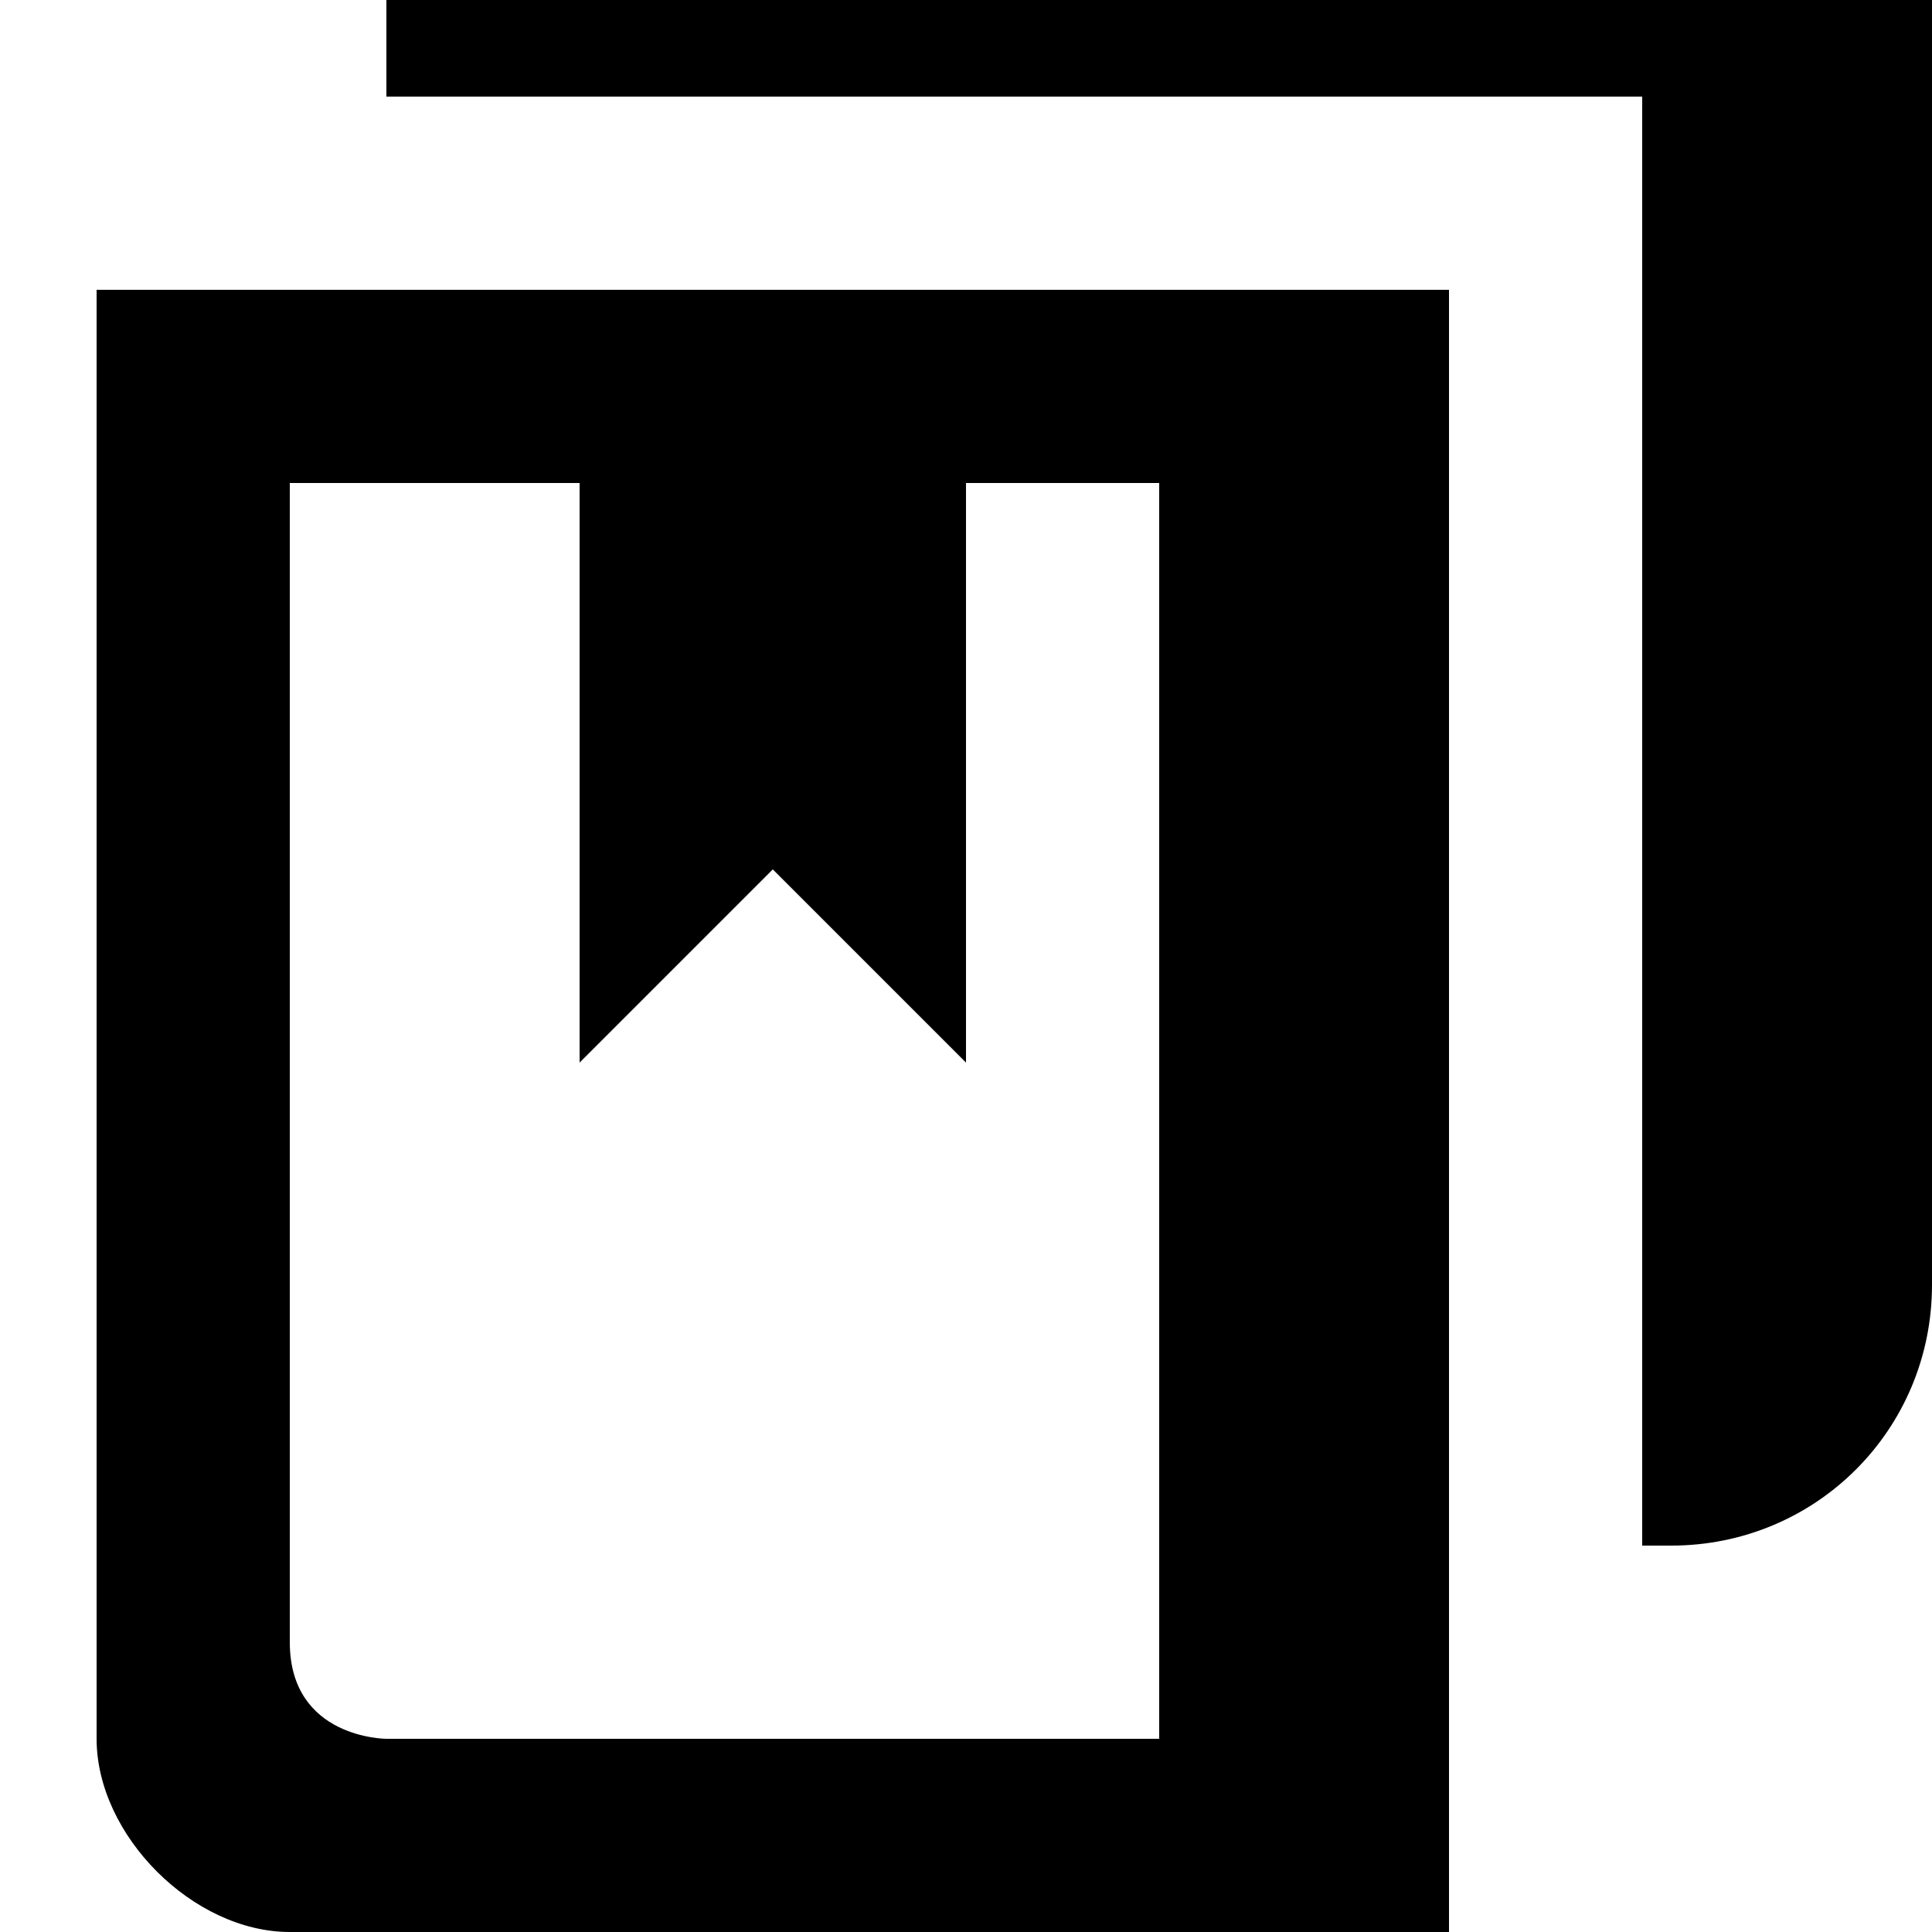
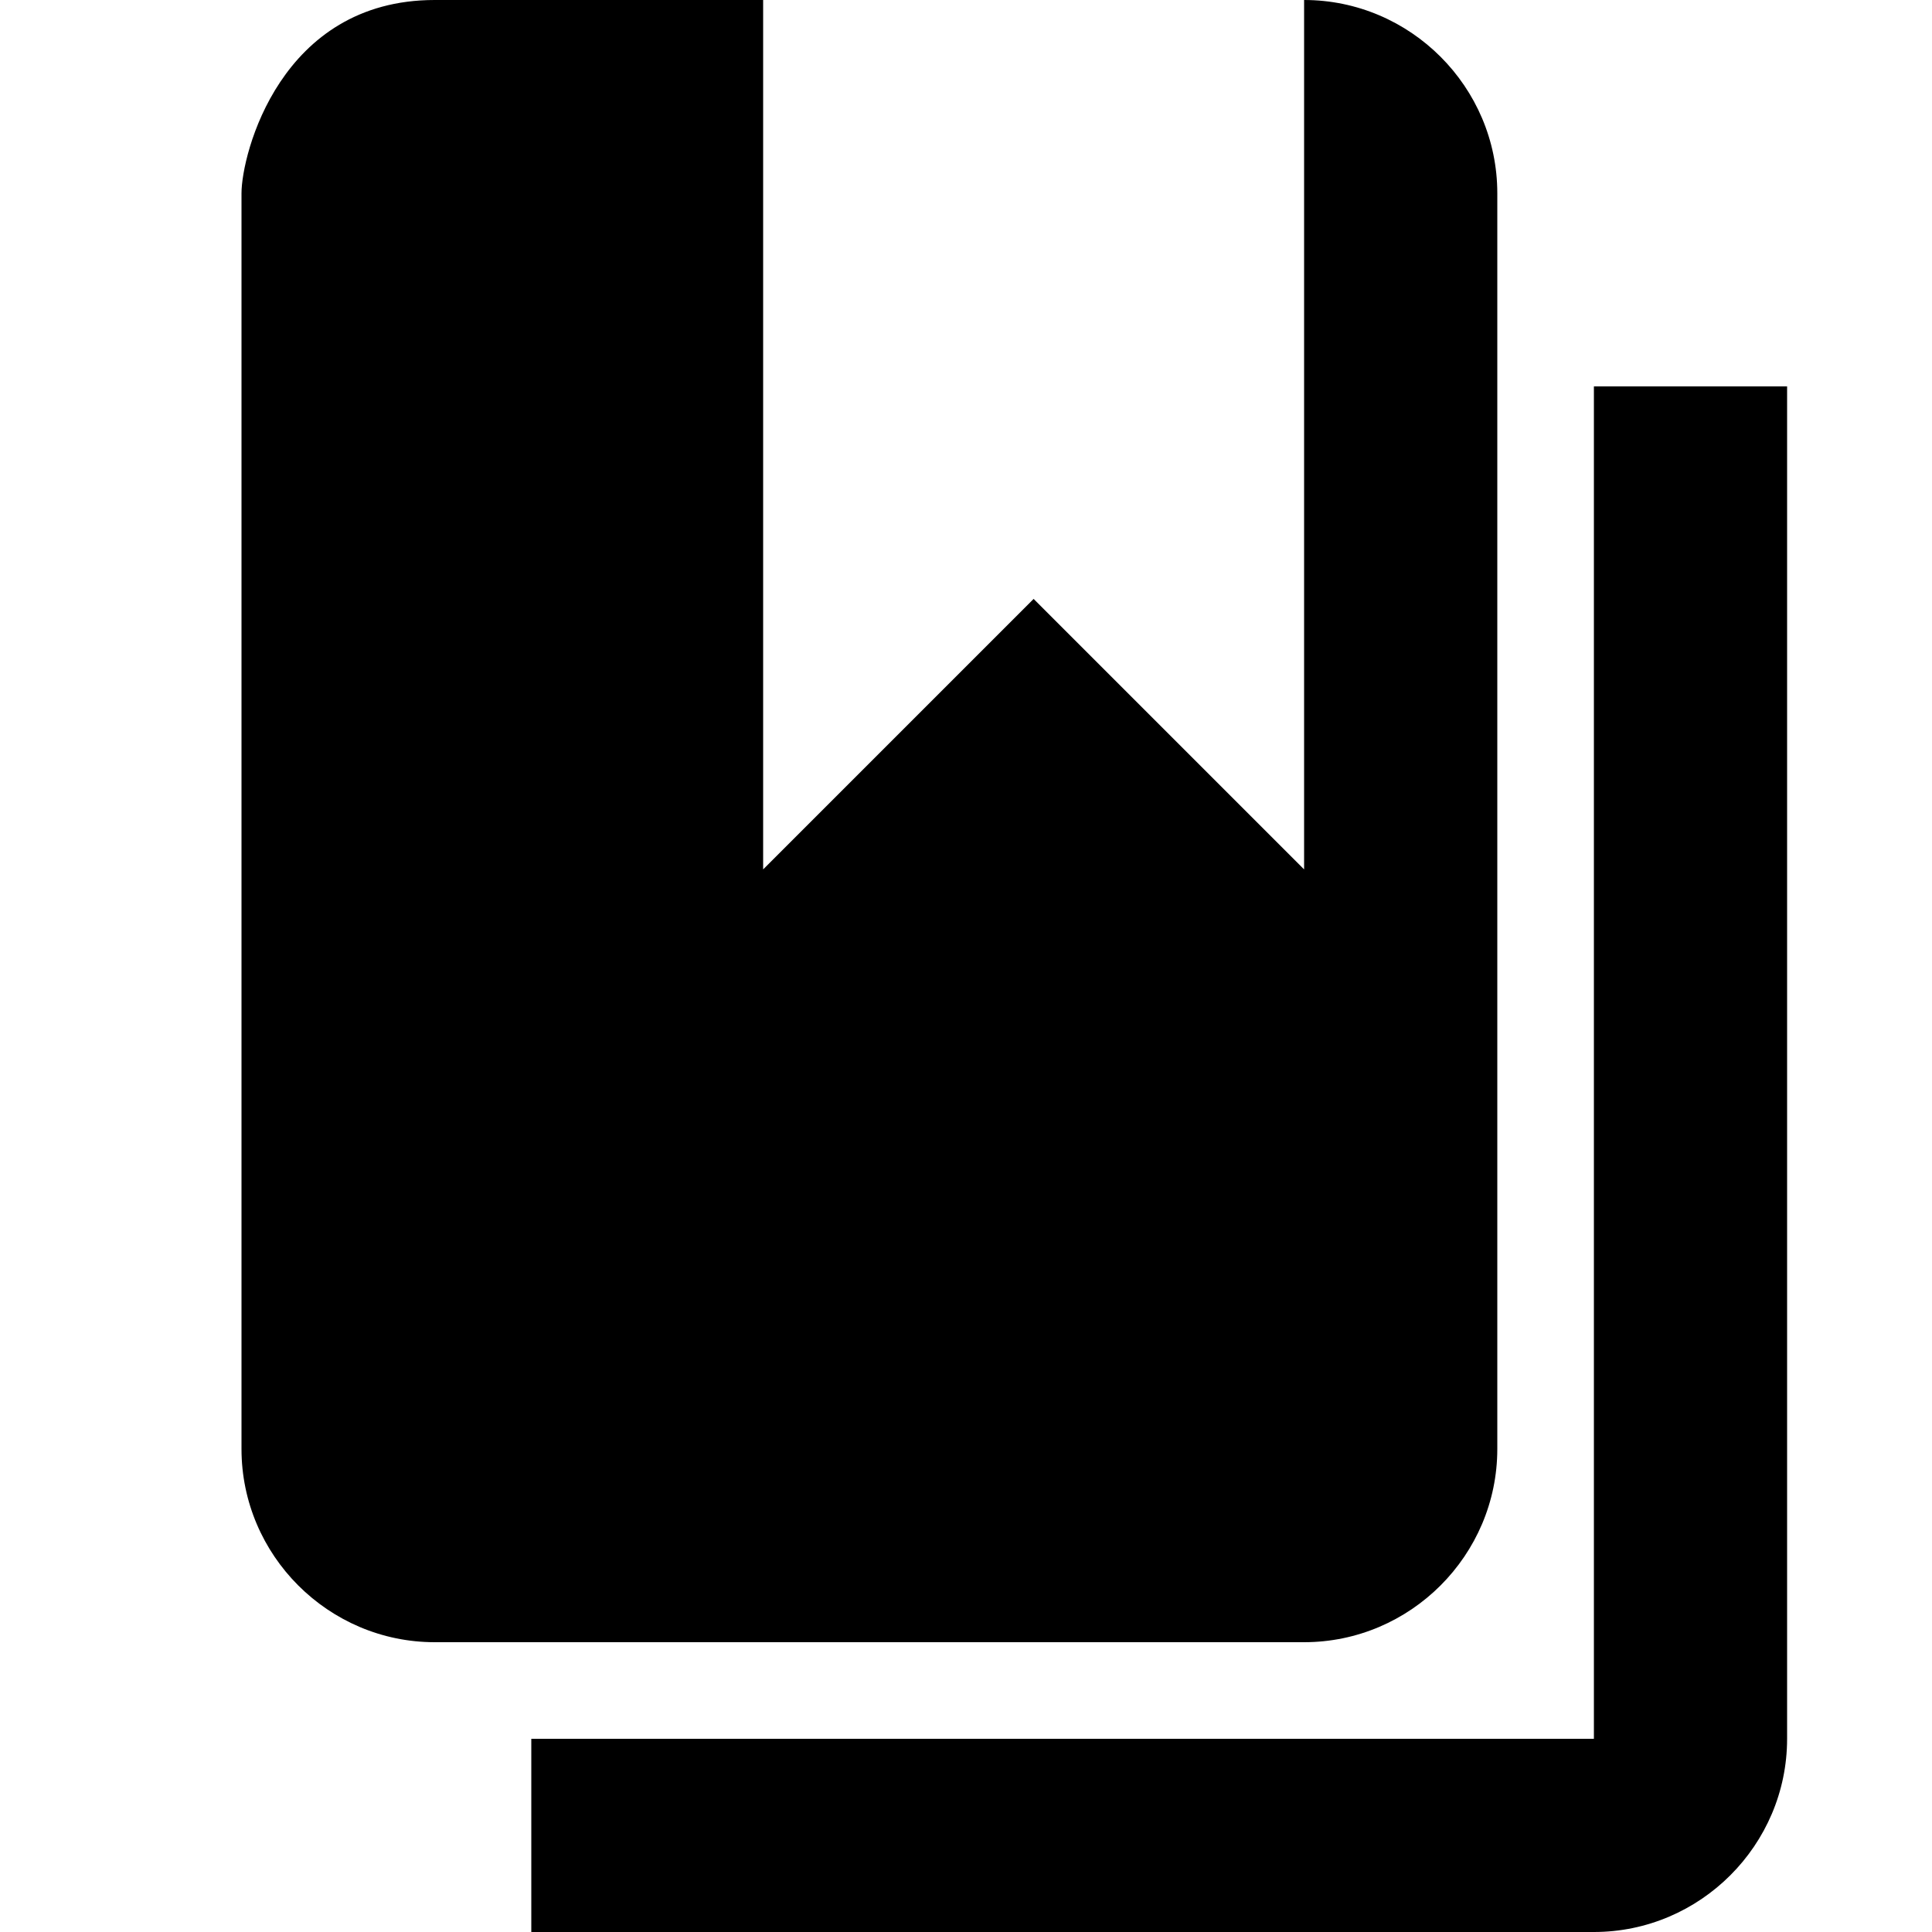
- <svg xmlns="http://www.w3.org/2000/svg" width="20" height="20" viewBox="2 2 20 20">
-   <path d="M17 5v17H5c-1 0-2-1-2-2V5h14zM5 19c0 1 1 1 1 1h8V7h-2v6l-2-2-2 2V7H5v12zm14-1h.3c1.5 0 2.7-1.2 2.7-2.7V1.8h-3V18zm3-17H6v2h16z" />
+ <svg xmlns="http://www.w3.org/2000/svg" width="20" height="20" viewBox="0 0 20 20">
+   <path d="M2.5 2v13c0 1.1.9 2 2 2h9c1.1 0 2-.9 2-2V2c0-1.1-.9-2-2-2v9l-2.8-2.8L7.9 9V0H4.5c-1.6 0-2 1.6-2 2z" />
+   <path d="M16.5 18h-11v2h11c1.1 0 2-.9 2-2V4h-2v14z" />
</svg>
